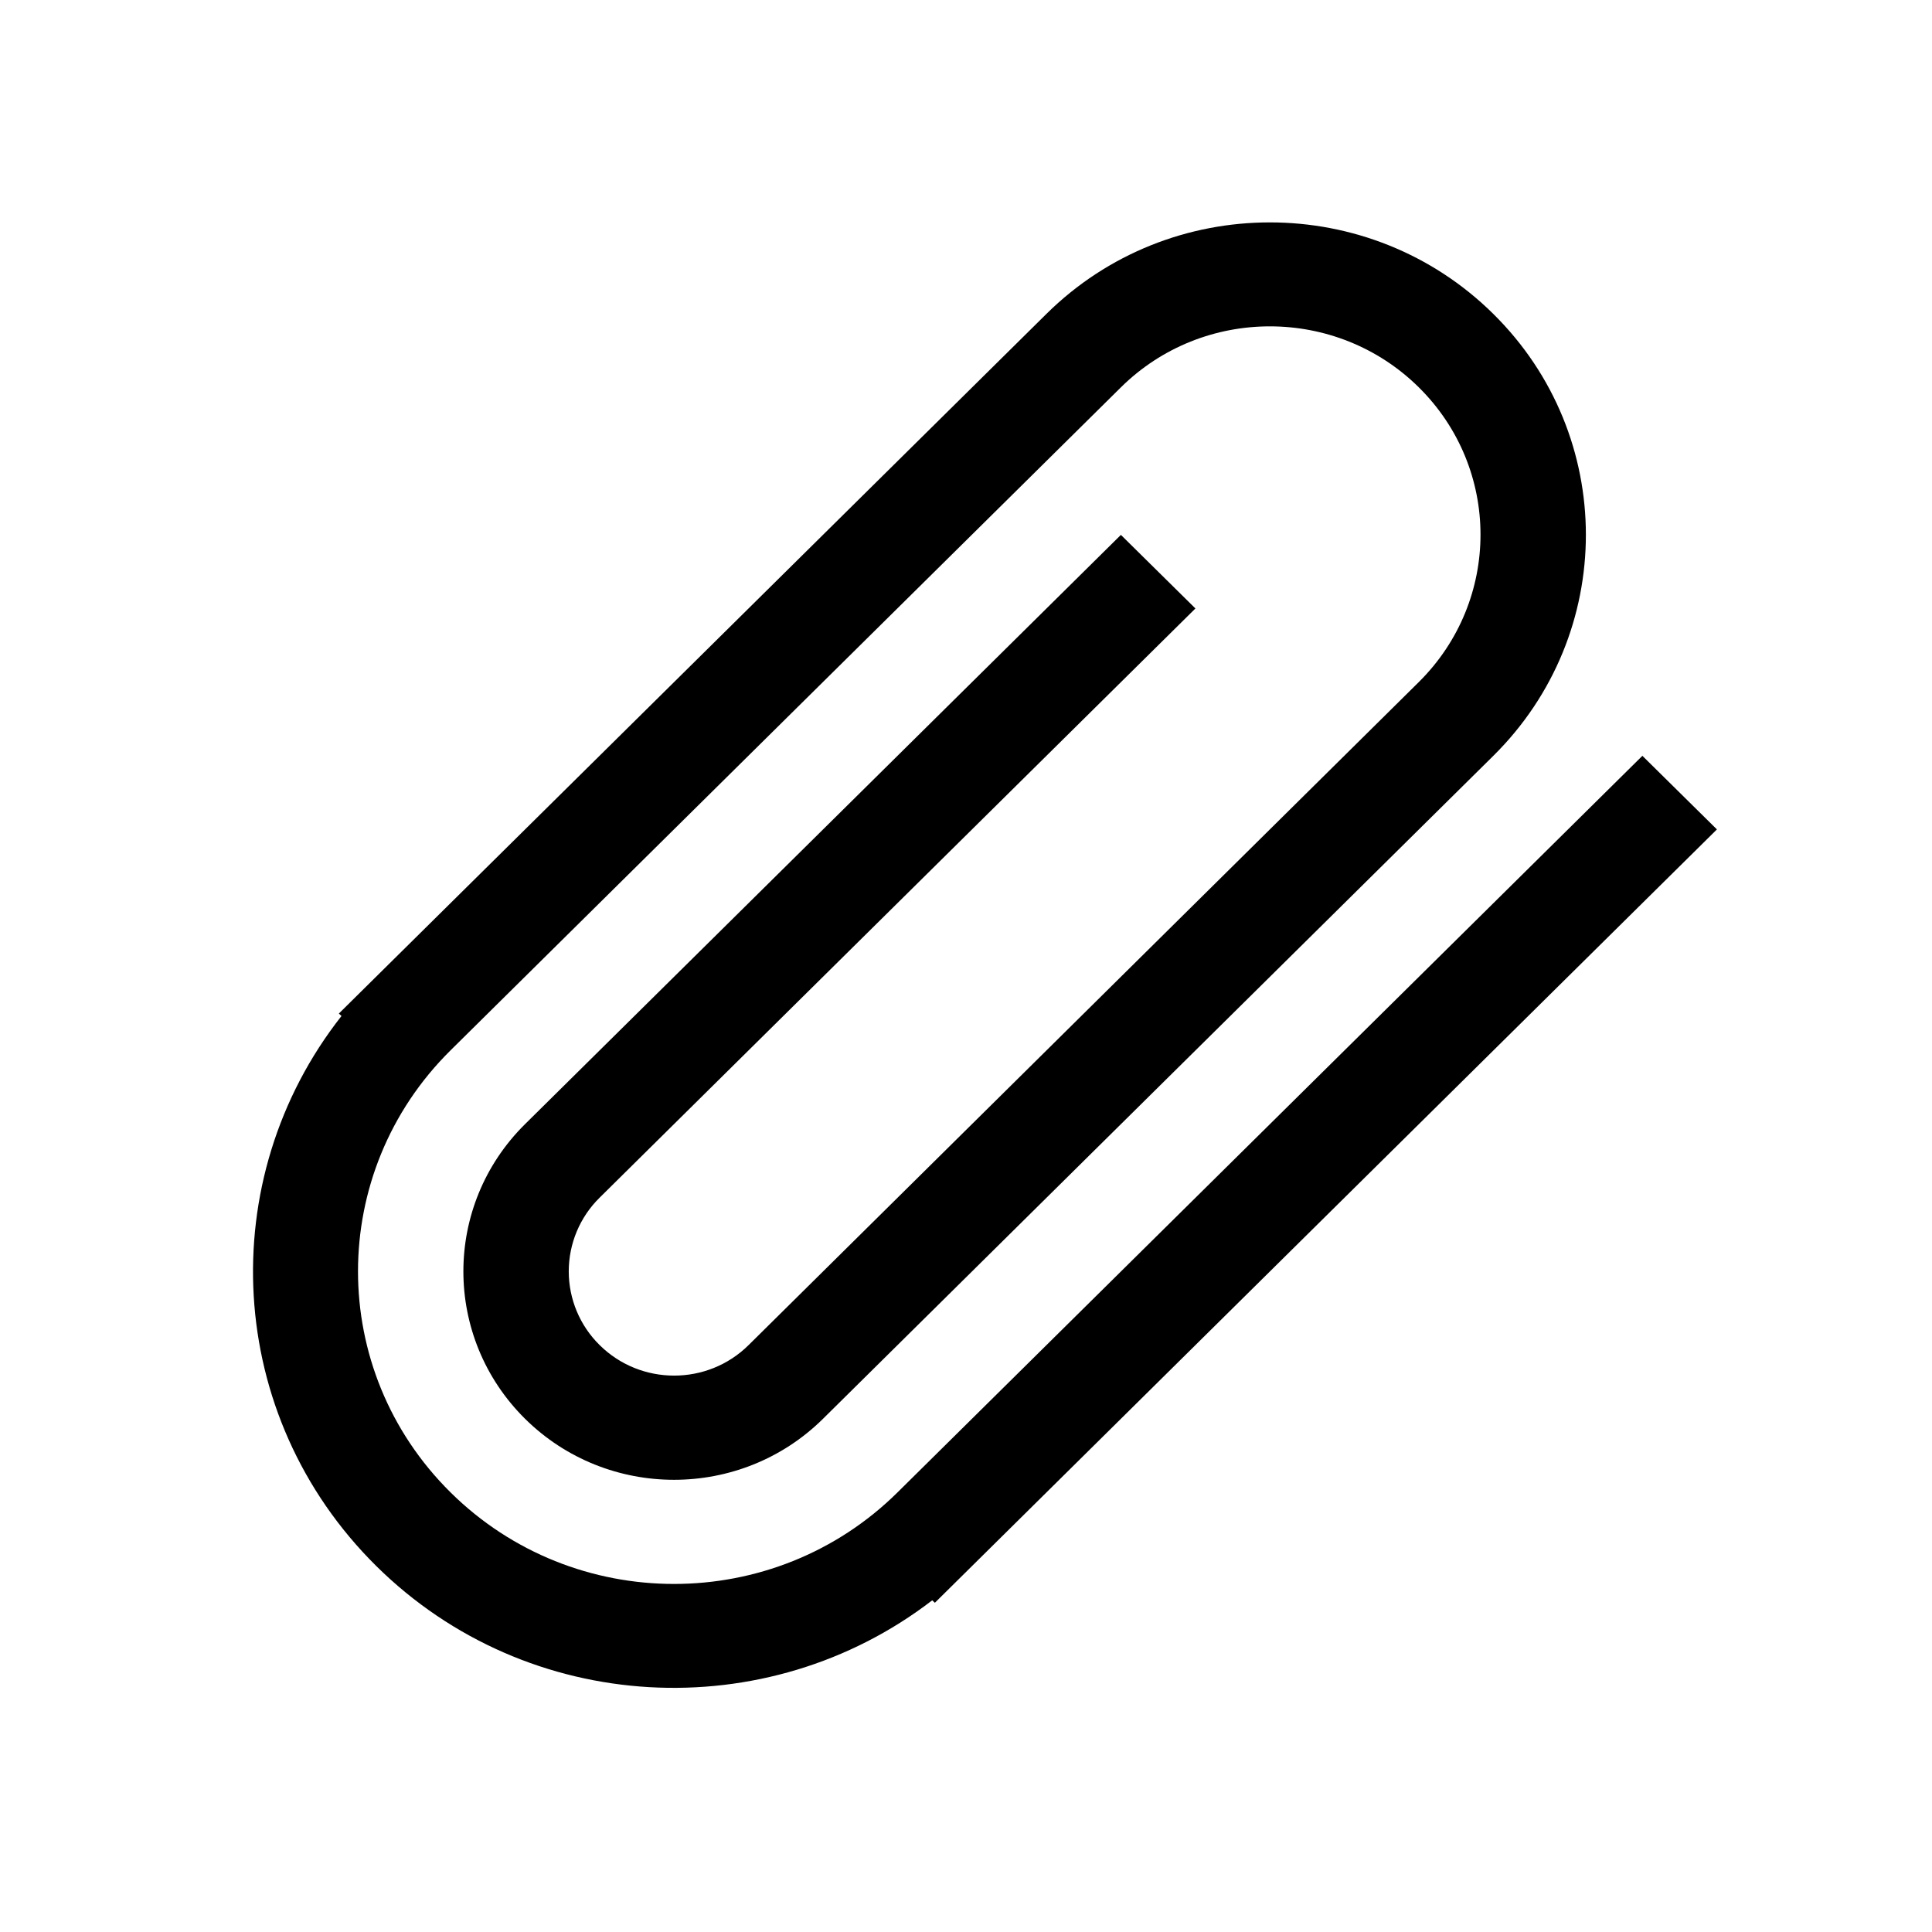
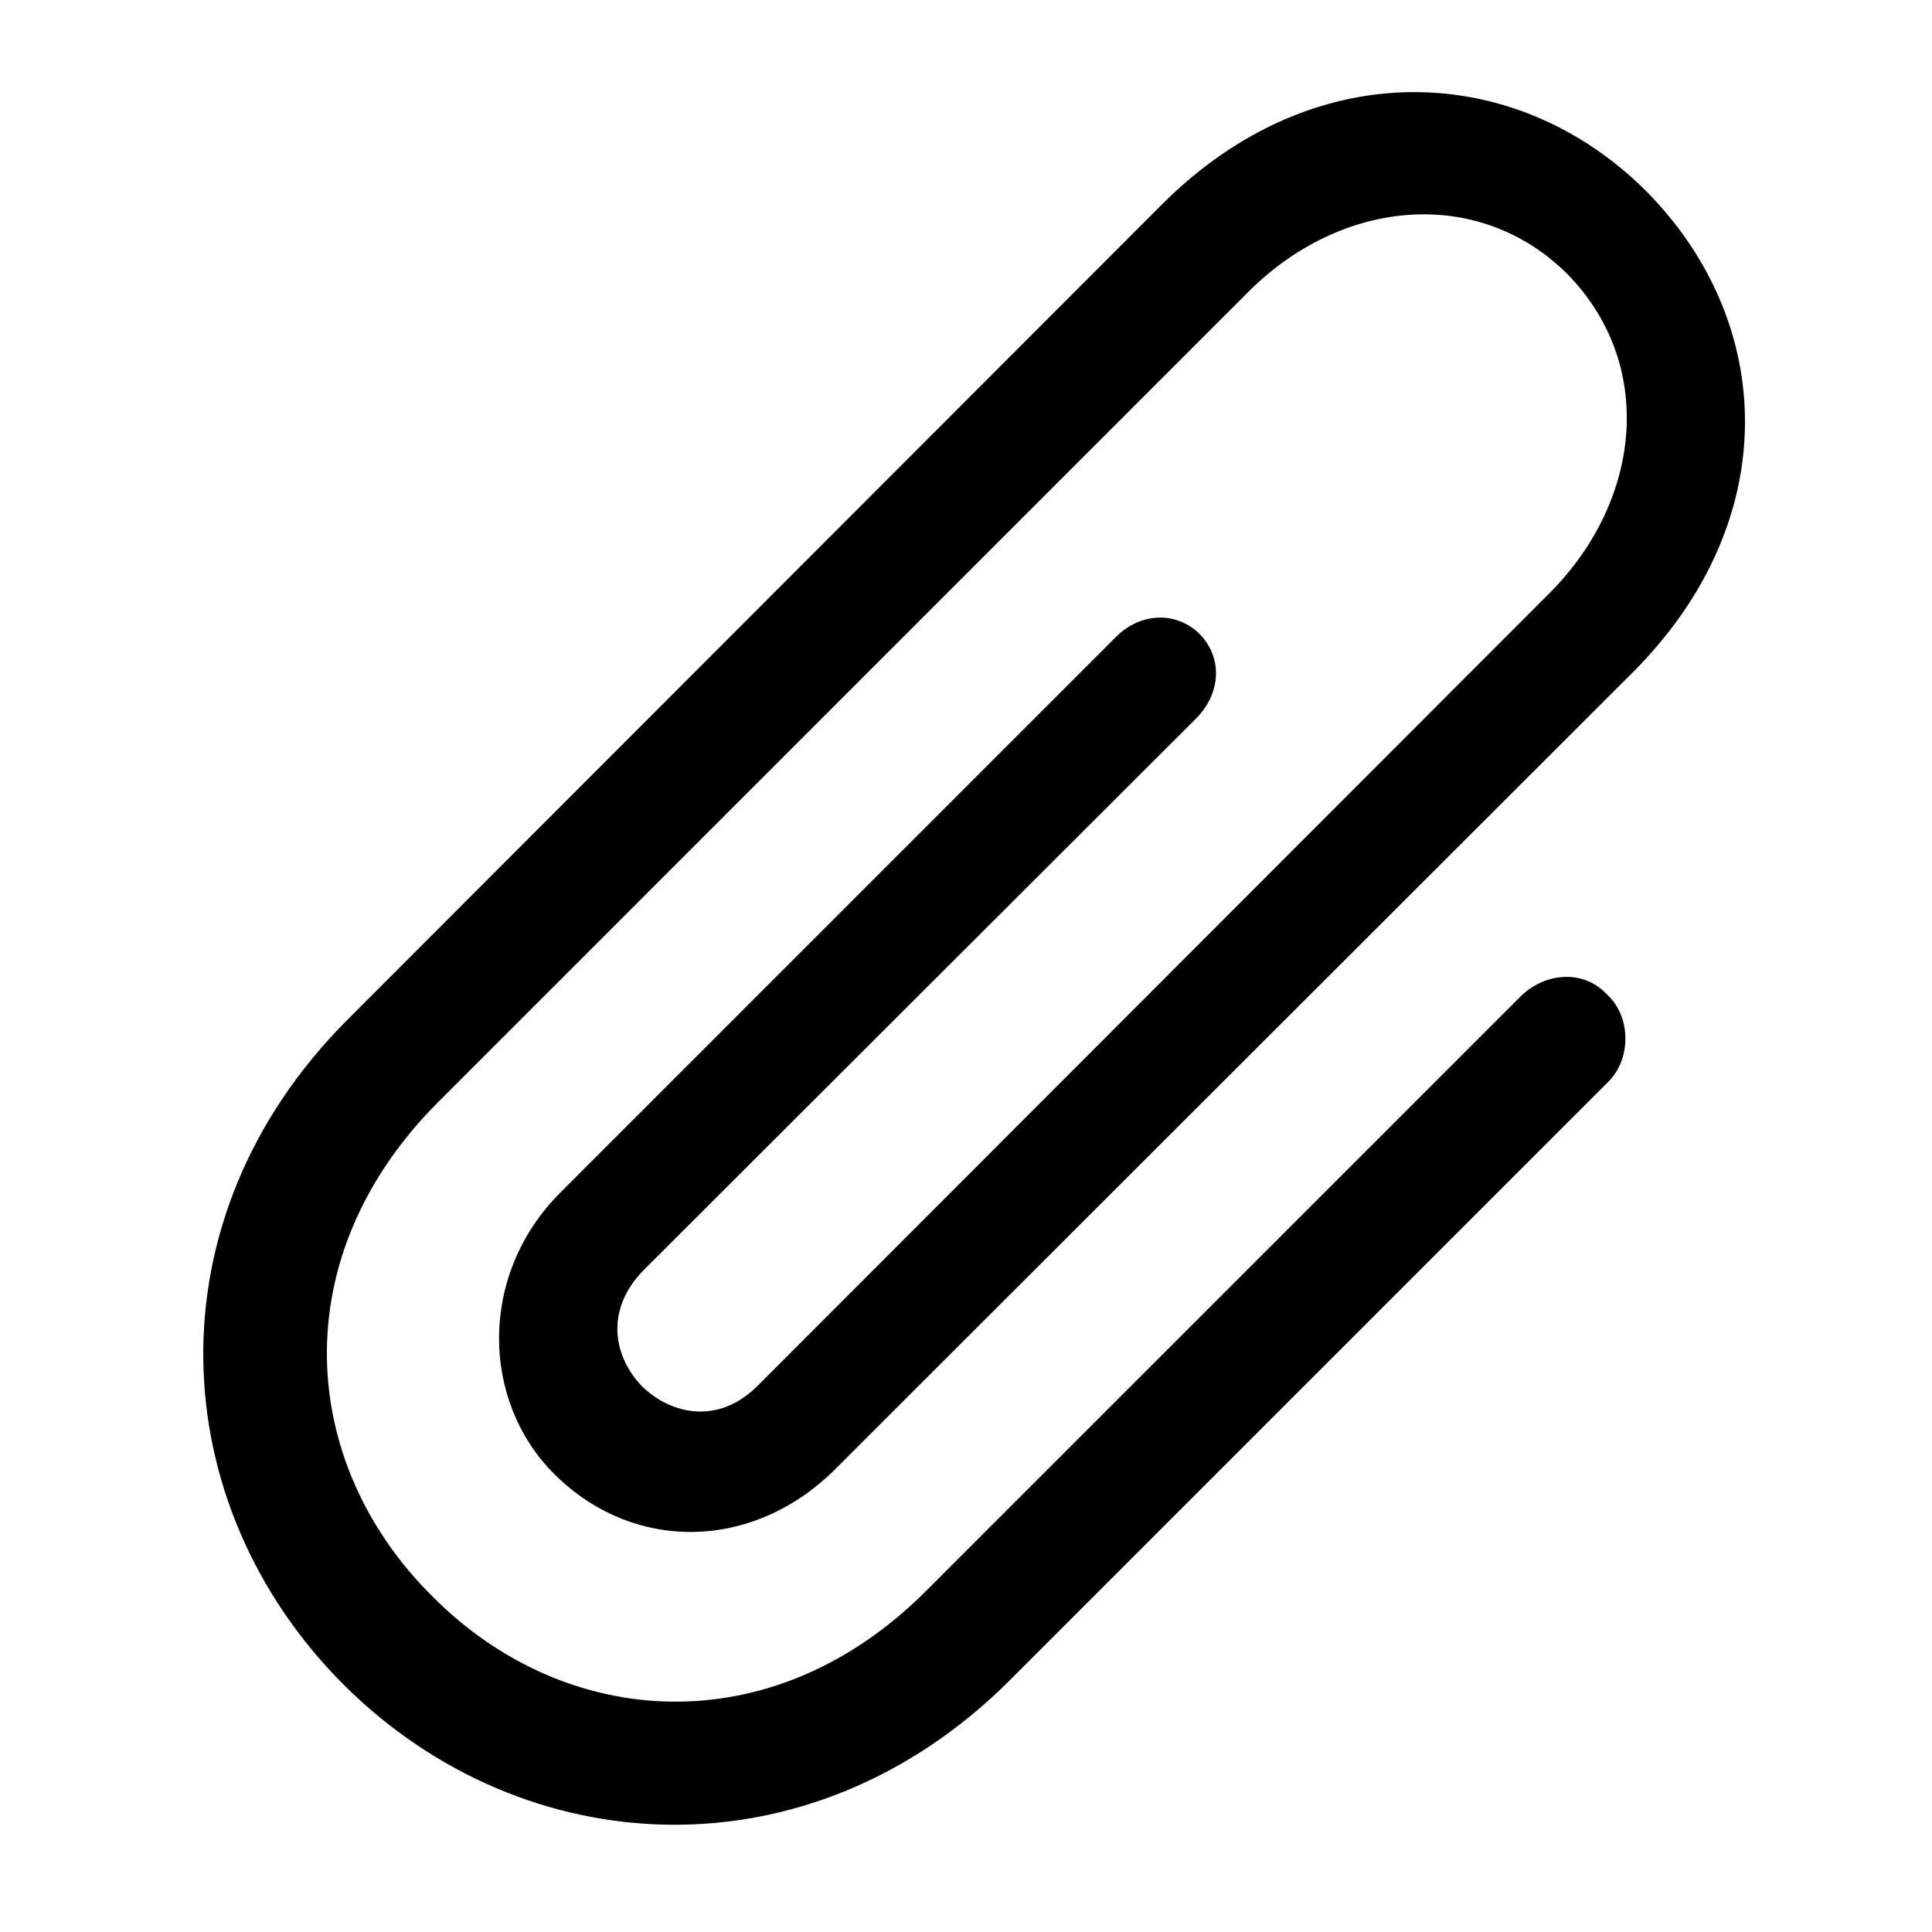
- <svg xmlns="http://www.w3.org/2000/svg" t="1692223285778" class="icon" viewBox="0 0 1024 1024" version="1.1" p-id="131220" width="200" height="200">
-   <defs>
-     <style type="text/css" />
-   </defs>
-   <path d="M870.5 400.6L475.7 791c-65.4 64.7-171.5 64.7-236.9 0s-65.4-169.6 0-234.3l355.3-351.4c43.6-43.1 114.3-43.1 157.9 0 43.6 43.1 43.6 113 0 156.2L396.8 712.9c-21.8 21.6-57.2 21.6-79 0a54.808 54.808 0 0 1 0-78.1l315.8-312.3-39.5-39-315.8 312.3c-43.6 43.1-43.6 113 0 156.2 43.6 43.1 114.3 43.1 157.9 0l355.3-351.4c65.4-64.7 65.4-169.6 0-234.2-65.4-64.7-171.5-64.7-236.9 0l-375 370.8 1.4 1.3c-68.1 86.6-62.1 211.8 18.4 291.5 80.5 79.6 207.1 85.6 294.7 18.2l1.4 1.3L910 439.6l-39.5-39z" p-id="131221" />
+ <svg xmlns="http://www.w3.org/2000/svg" t="1788229541734" class="icon" viewBox="0 0 1024 1024" version="1.1" p-id="2764" width="200" height="200">
+   <path d="M806.217 527.854L491.209 842.862c-81.847 82.286-192 74.13-262.272 2.999-70.711-70.29-78.866-179.566 3.419-261.851L661.778 154.569c49.298-49.28 121.728-56.137 168.869-9.417 46.72 47.561 39.863 119.552-8.997 168.85L402.066 733.989c-21.413 21.851-46.702 15.415-61.714 0.859-14.555-14.994-20.571-39.863 0.859-61.733l293.138-292.699c12.873-13.294 13.714-32.146 1.28-44.581-12.416-11.995-31.269-11.154-44.123 1.719L297.07 632.009c-43.703 43.703-42.002 110.555-3.419 149.138 42.002 42.002 105.856 41.143 149.577-2.999l422.126-421.723c80.146-80.146 76.288-185.563 6.857-255.433-68.571-68.133-175.287-73.271-255.854 6.857L184.357 540.288c-105.856 105.856-97.719 257.134-2.139 352.713 95.561 95.141 246.857 103.278 352.713-2.139l317.147-317.147c12.855-12.434 12.434-35.145-0.439-46.72-12.434-13.275-32.549-11.575-45.422 0.859z" p-id="2765" />
</svg>
